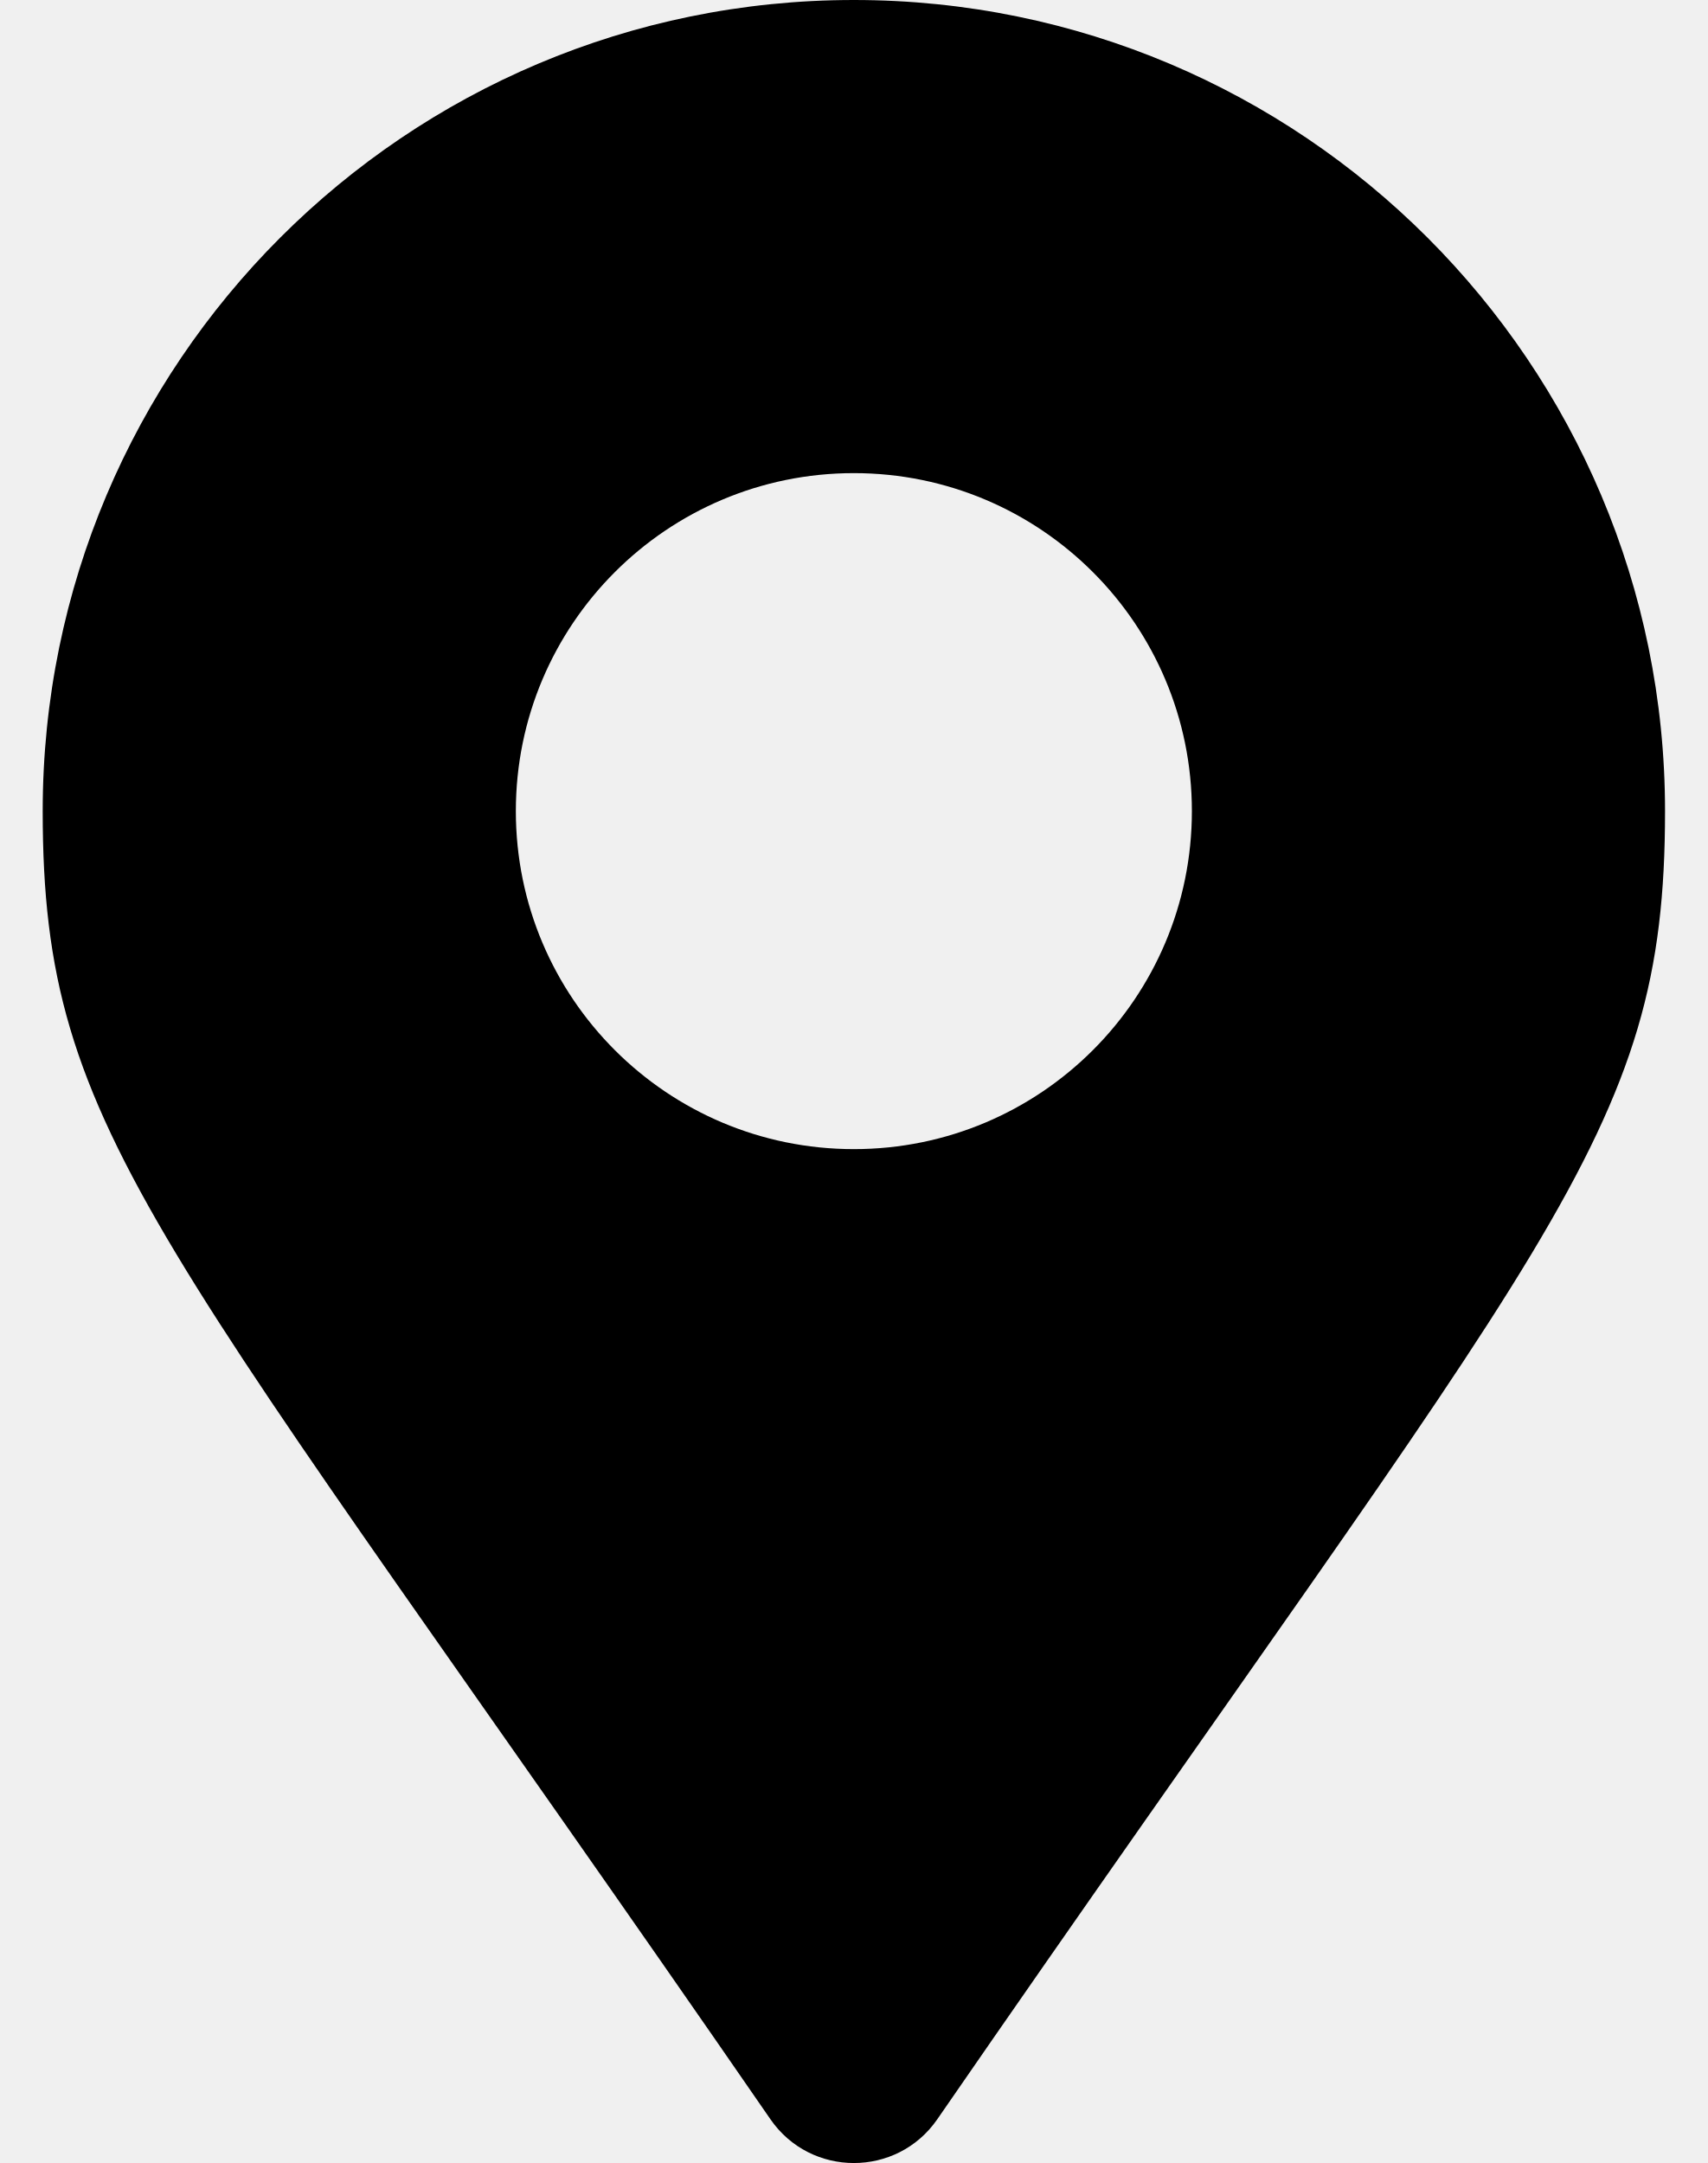
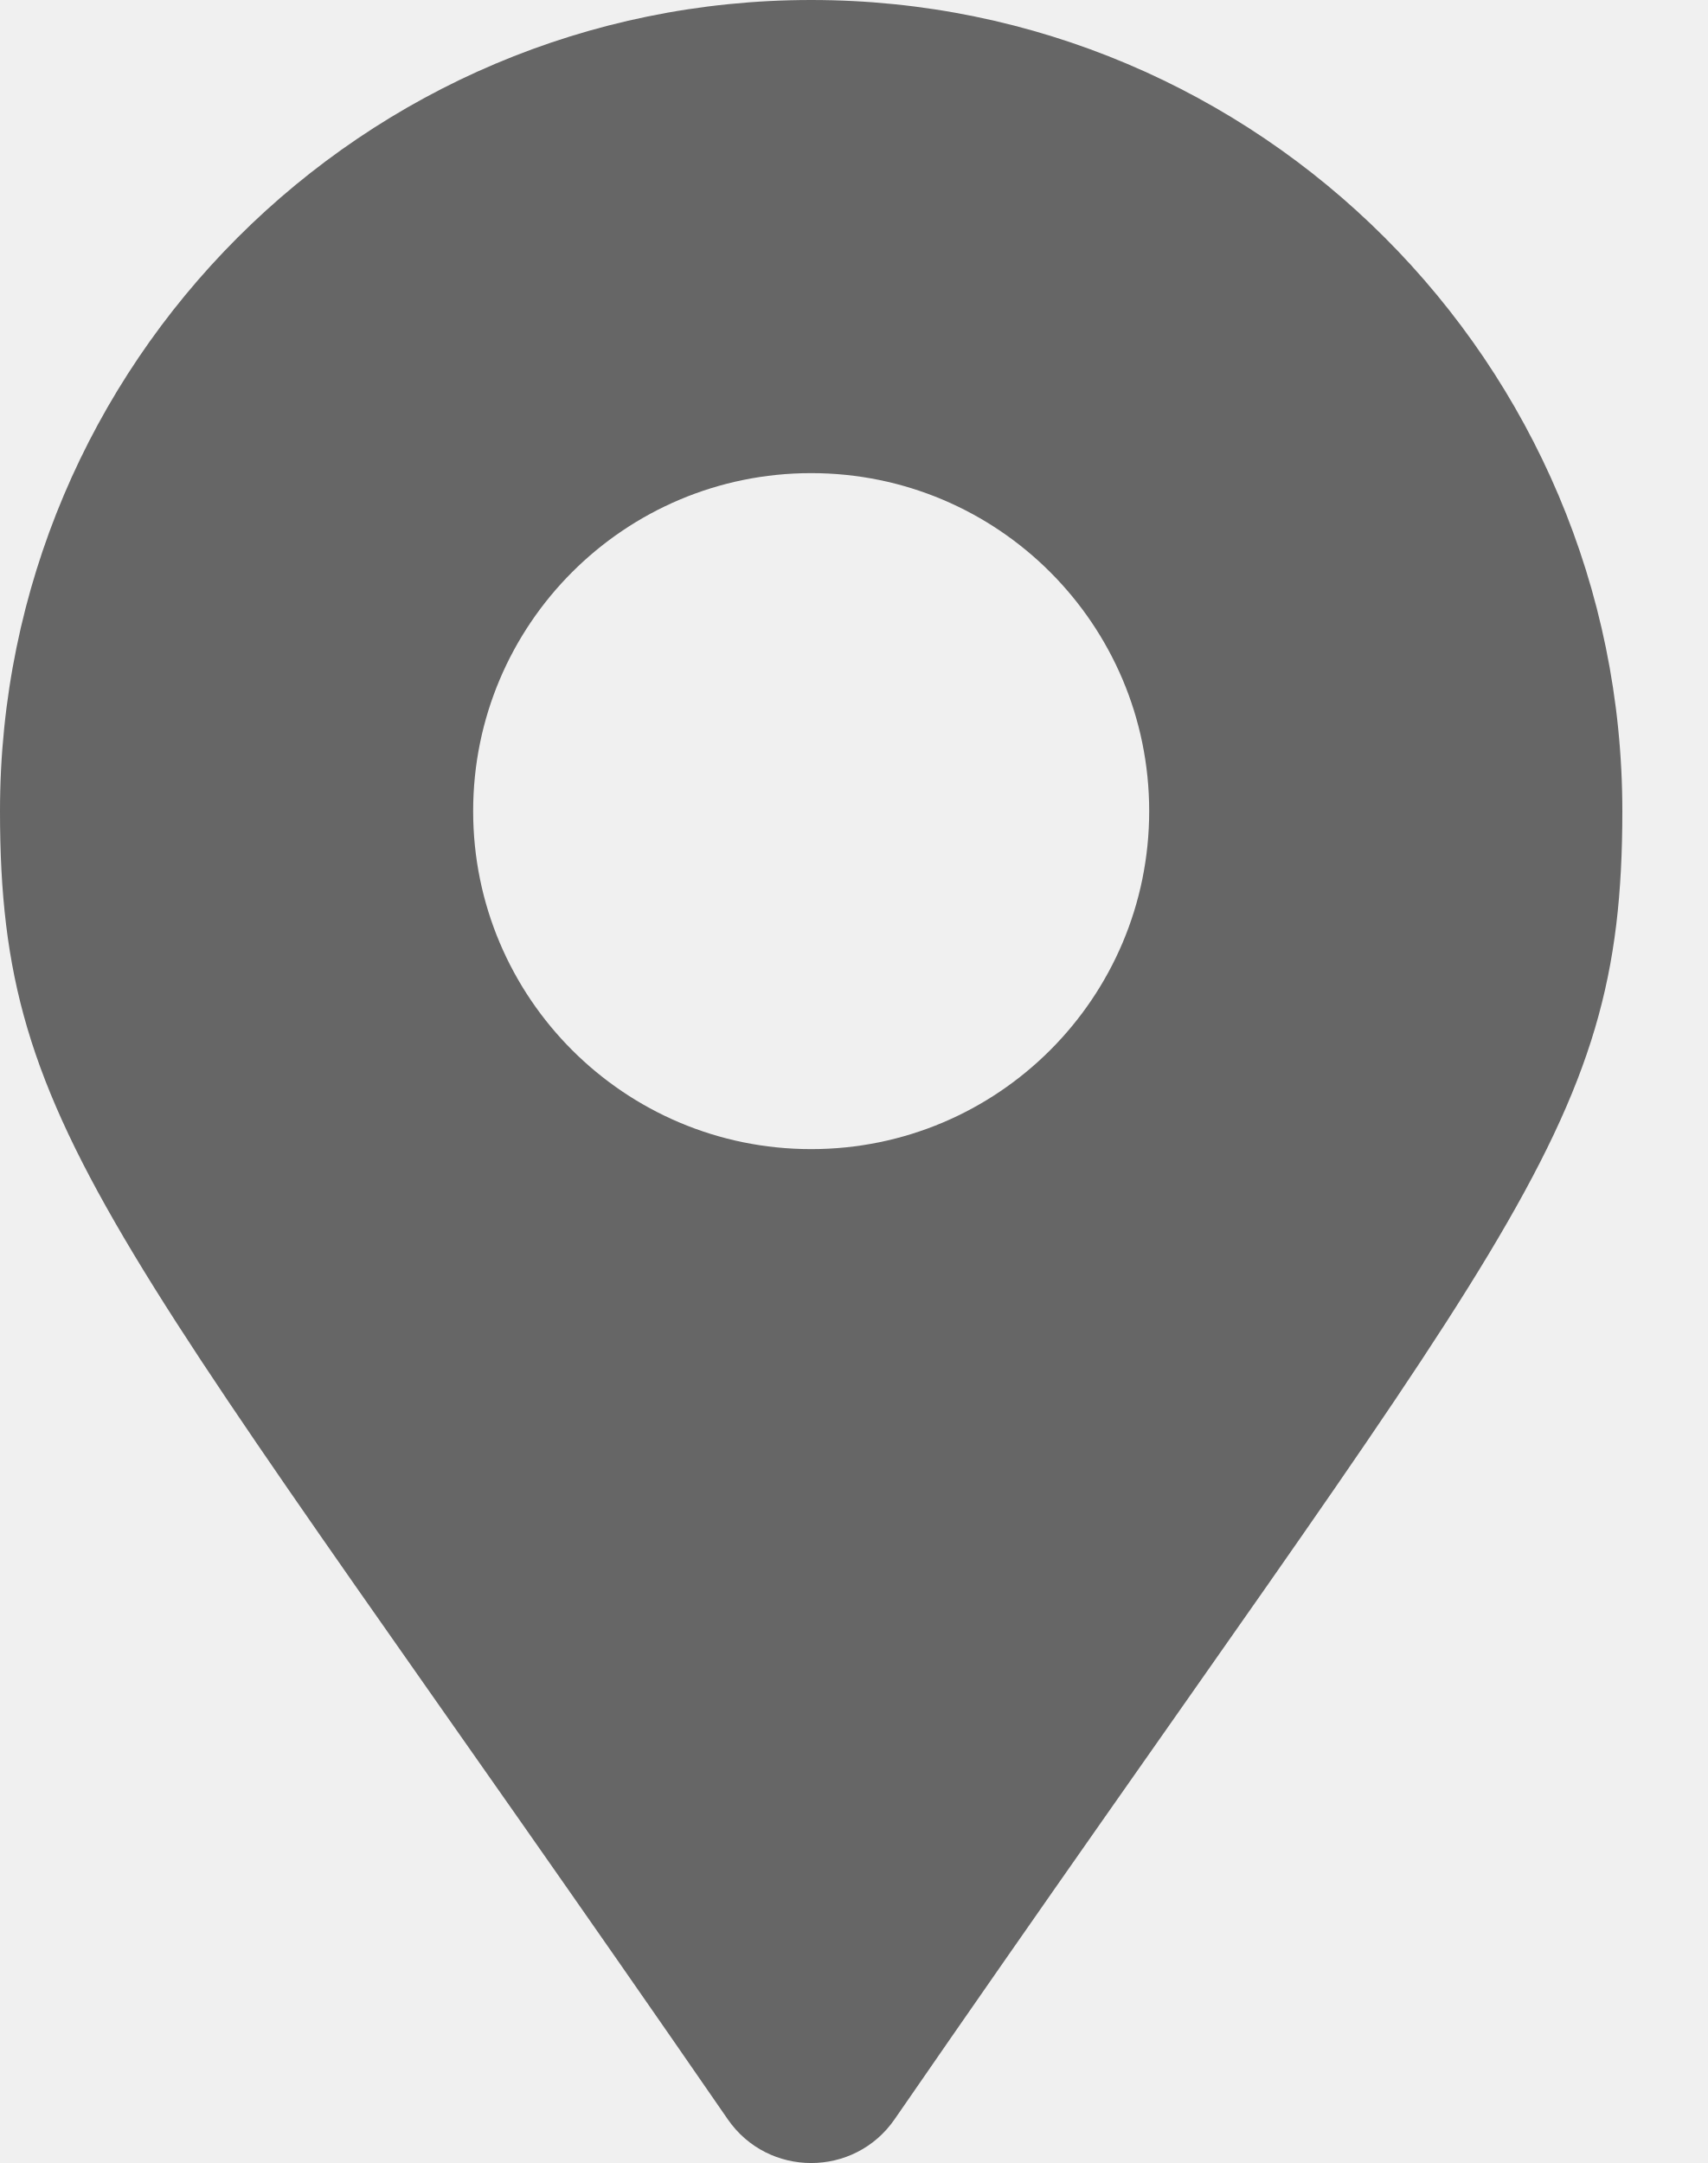
<svg xmlns="http://www.w3.org/2000/svg" xmlns:xlink="http://www.w3.org/1999/xlink" width="15px" height="19px" viewBox="0 0 15 19" version="1.1">
  <defs>
-     <path id="map-path-1" d="M8.768,18.617 C3.376,10.8 2.375,9.998 2.375,7.125 C2.375,3.19 5.565,0 9.5,0 C13.435,0 16.625,3.19 16.625,7.125 C16.625,9.998 15.624,10.8 10.232,18.617 C9.878,19.128 9.122,19.128 8.768,18.617 Z M9.5,10.094 C11.14,10.094 12.469,8.765 12.469,7.125 C12.469,5.485 11.14,4.156 9.5,4.156 C7.86,4.156 6.531,5.485 6.531,7.125 C6.531,8.765 7.86,10.094 9.5,10.094 Z" />
+     <path d="M1195.393,5607.617 C1190.001,5599.8 1189,5598.998 1189,5596.125 C1189,5592.19 1192.19,5589 1196.125,5589 C1200.06,5589 1203.25,5592.19 1203.25,5596.125 C1203.25,5598.998 1202.249,5599.8 1196.857,5607.617 C1196.503,5608.128 1195.747,5608.128 1195.393,5607.617 Z M1196.125,5599.094 C1197.765,5599.094 1199.094,5597.765 1199.094,5596.125 C1199.094,5594.485 1197.765,5593.156 1196.125,5593.156 C1194.485,5593.156 1193.156,5594.485 1193.156,5596.125 C1193.156,5597.765 1194.485,5599.094 1196.125,5599.094 Z" id="path-1" />
  </defs>
-   <g stroke="none" stroke-width="1" fill="none" fill-rule="evenodd">
-     <g transform="translate(-2, 0)">
-       <mask id="map-mask-2" fill="white">
-         <use xlink:href="#map-path-1" />
+   <g id="Page-1" stroke="none" stroke-width="1" fill="none" fill-rule="evenodd">
+     <g id="CU_Desktop_Zoomed-Map-Copy-4" transform="translate(-1189, -5589)">
+       <mask id="mask-2" fill="white">
+         <use xlink:href="#path-1" />
      </mask>
-       <g mask="url(#map-mask-2)" fill="black">
-         <rect x="0" y="0" width="19" height="19" />
-       </g>
+       <use id="Mask" fill="#666666" xlink:href="#path-1" />
    </g>
  </g>
</svg>
